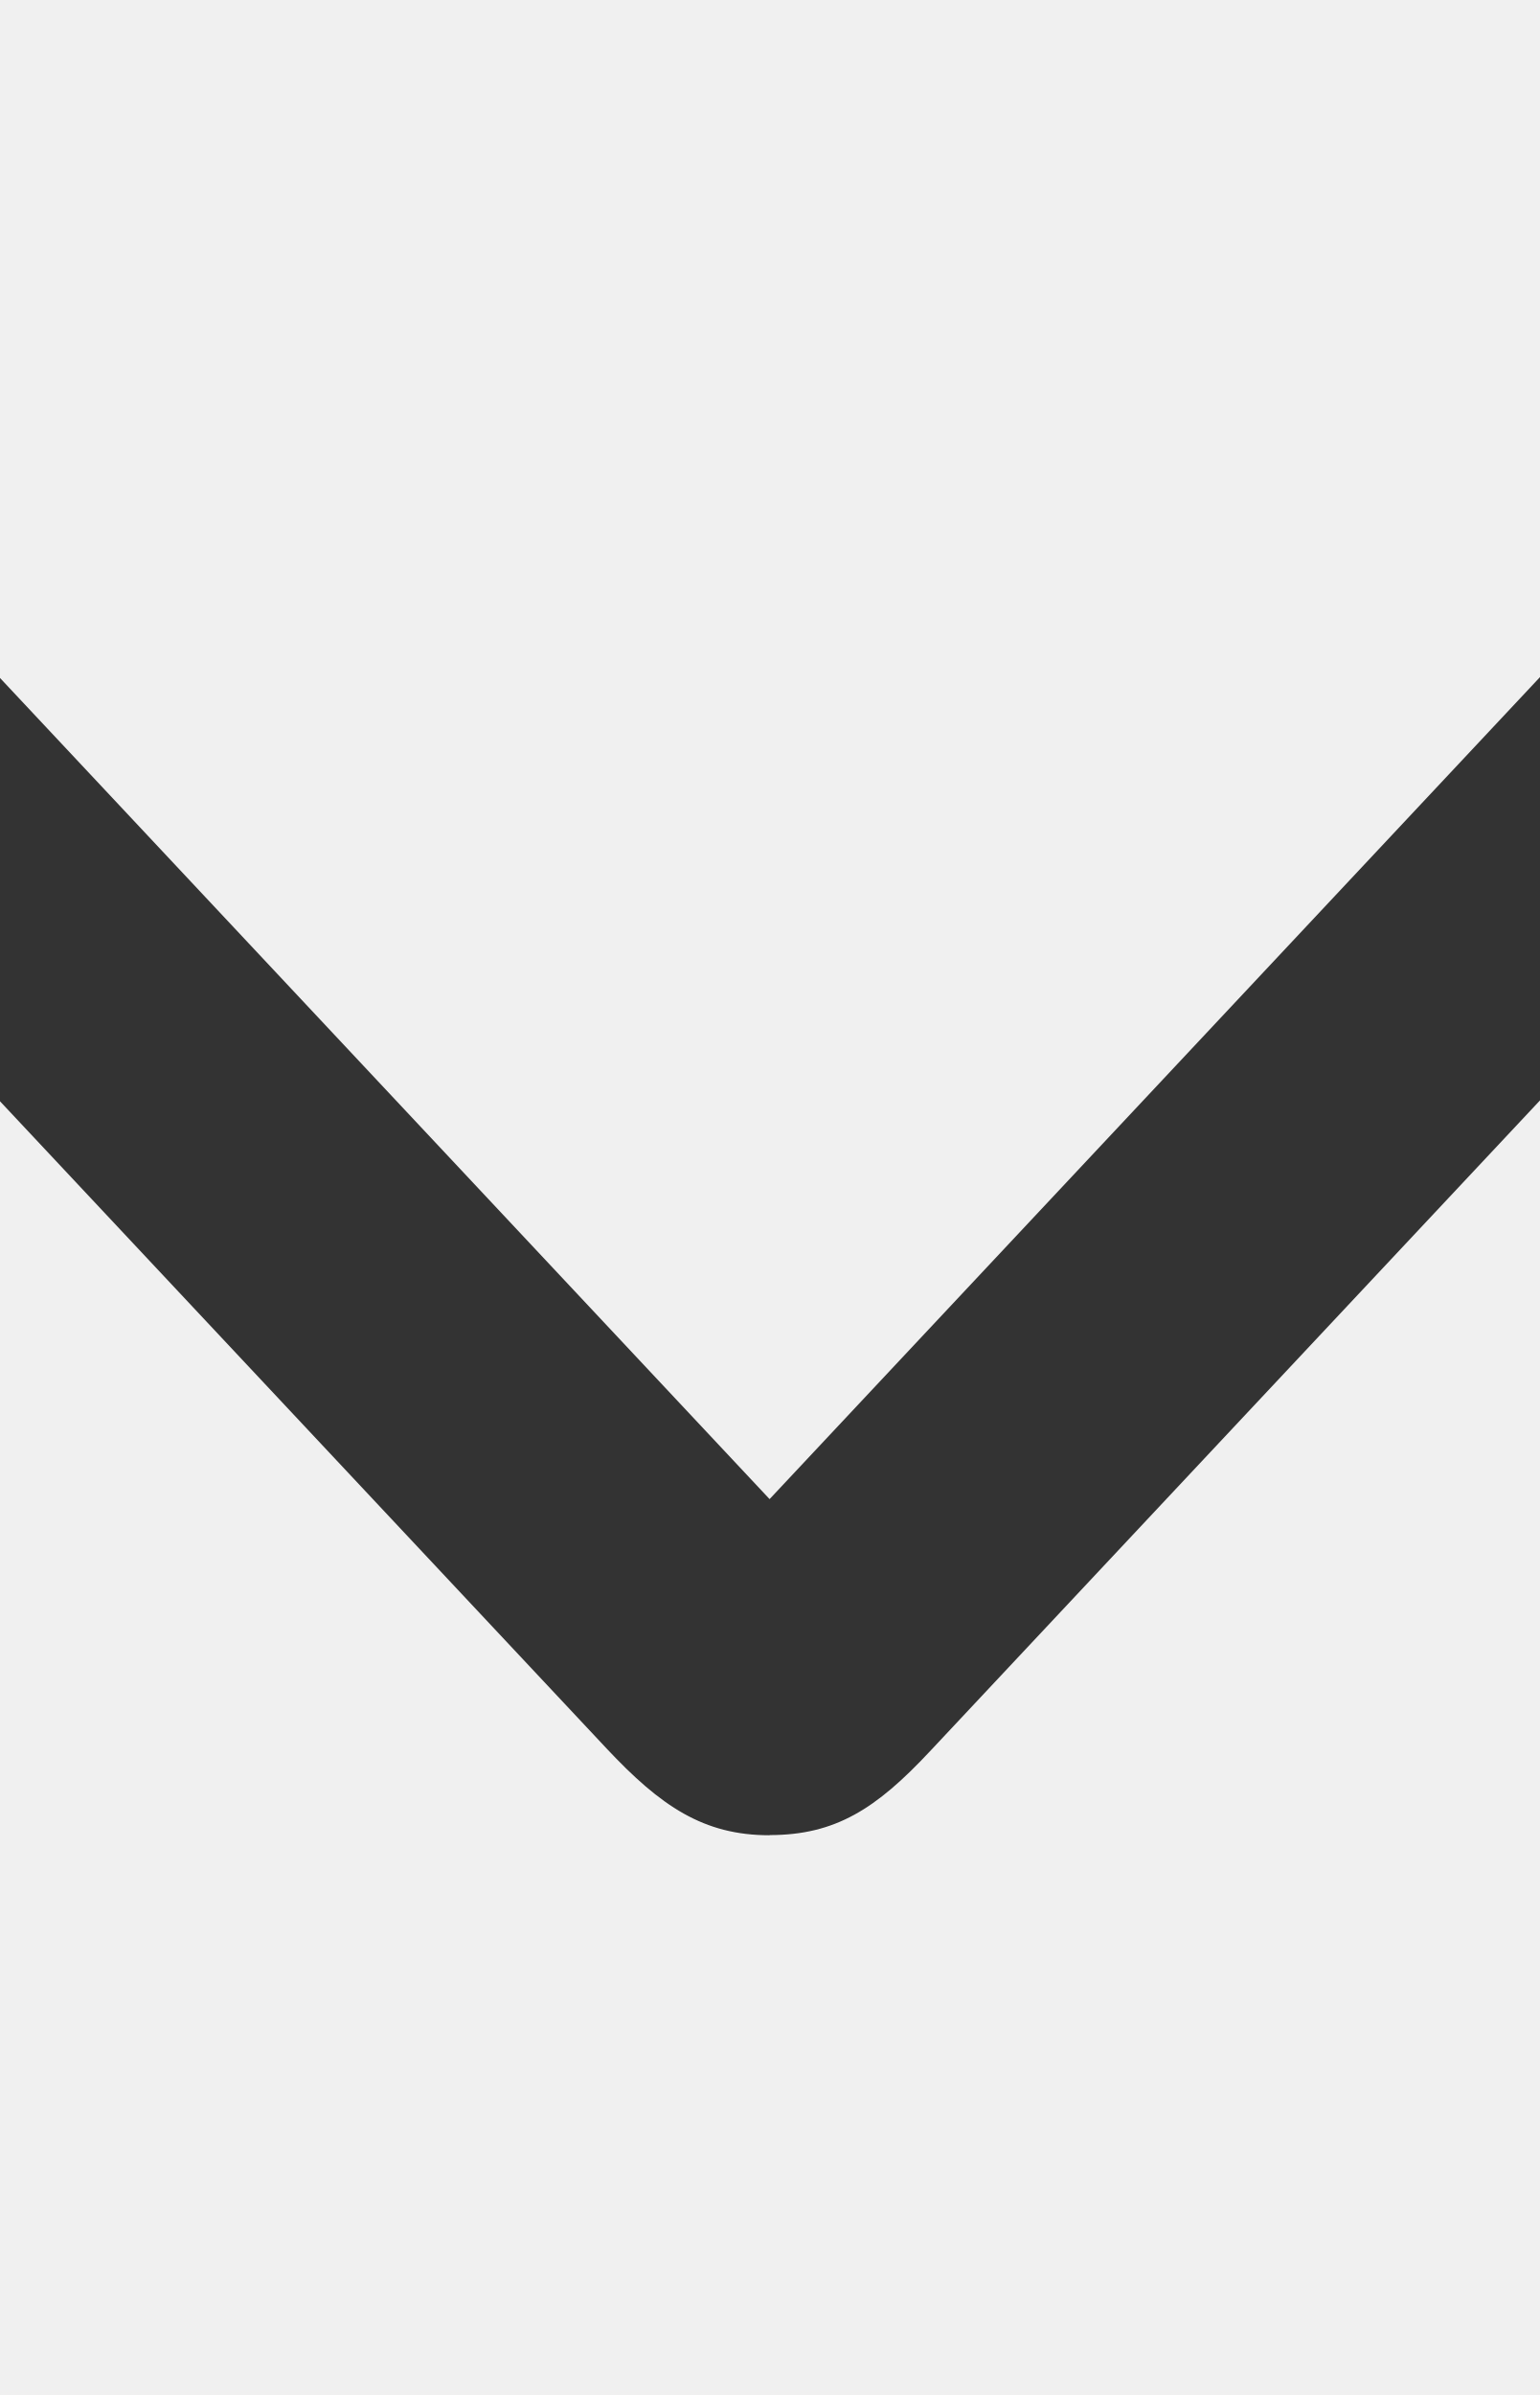
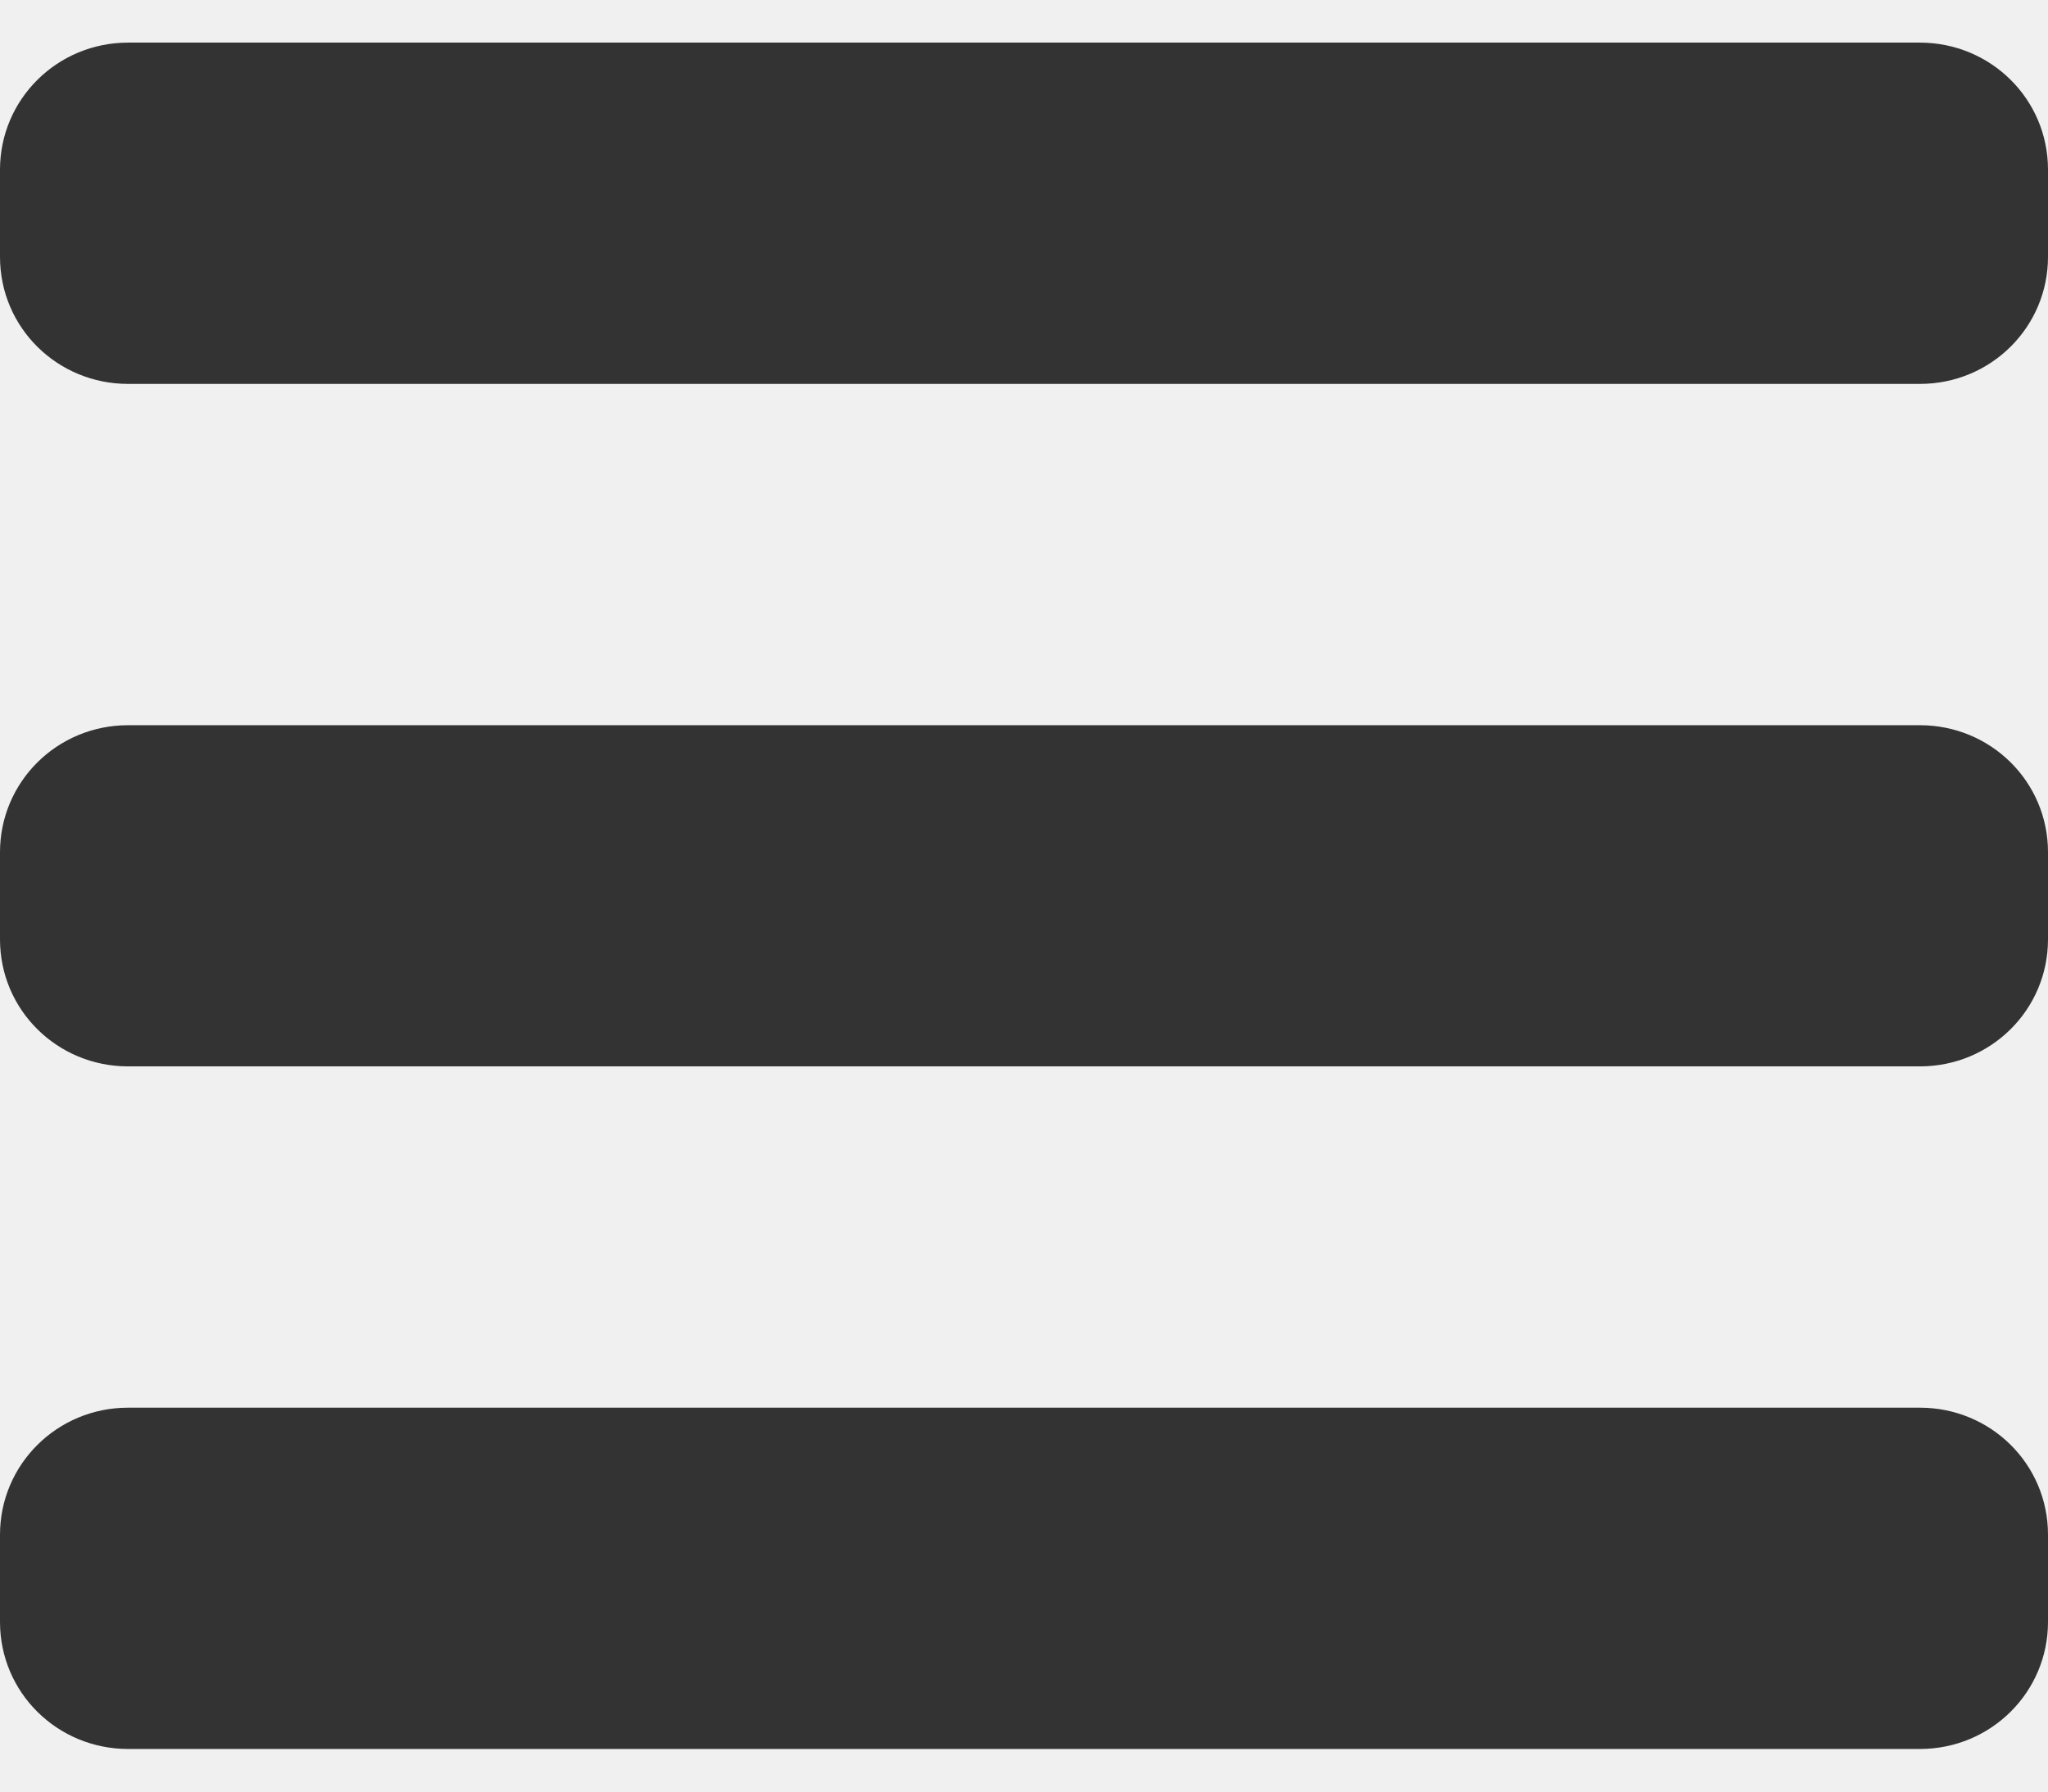
- <svg xmlns="http://www.w3.org/2000/svg" xmlns:xlink="http://www.w3.org/1999/xlink" version="1.1" viewBox="0 0 9 14">
+ <svg xmlns="http://www.w3.org/2000/svg" xmlns:xlink="http://www.w3.org/1999/xlink" width="16px" height="14px" viewBox="0 0 16 14" version="1.1">
  <defs>
-     <path id="d" d="m7.5 11.727c-0.386 0-0.624-0.155-0.935-0.487l-5.387-5.746c-0.32-0.342-0.32-0.896 0-1.237 0.32-0.342 0.84-0.342 1.16 0l5.162 5.506 5.162-5.506c0.32-0.342 0.84-0.342 1.16 0s0.32 0.896 0 1.237c0 0-3.579 3.817-5.368 5.726-0.318 0.339-0.568 0.508-0.954 0.508z" />
+     <path d="M0,3.326 C0,2.778 0.445,2.333 1.001,2.333 L14.999,2.333 C15.552,2.333 16,2.774 16,3.326 L16,4.007 C16,4.555 15.555,5 14.999,5 L1.001,5 C0.448,5 0,4.56 0,4.007 L0,3.326 Z M0,8.66 C0,8.111 0.445,7.667 1.001,7.667 L14.999,7.667 C15.552,7.667 16,8.107 16,8.66 L16,9.34 C16,9.889 15.555,10.333 14.999,10.333 L1.001,10.333 C0.448,10.333 0,9.893 0,9.34 L0,8.66 Z M0,13.993 C0,13.445 0.445,13 1.001,13 L14.999,13 C15.552,13 16,13.44 16,13.993 L16,14.674 C16,15.222 15.555,15.667 14.999,15.667 L1.001,15.667 C0.448,15.667 0,15.226 0,14.674 L0,13.993 Z" id="path-1" />
  </defs>
-   <g fill="none" fill-rule="evenodd">
-     <g transform="translate(-1283 -608)">
-       <rect width="1366" height="829" fill="#none" />
-       <g transform="translate(40 595)">
-         <g transform="translate(1247.5 20) scale(-1 1) translate(-7.5 -8)">
-           <rect width="15" height="16" />
-           <mask id="c" fill="white">
-             <use xlink:href="#d" />
-           </mask>
-           <g fill="#333" mask="url(#c)">
-             <g transform="translate(-76.875 -57)">
-               <polygon points="0 0 169 0 169 130 0 130" />
-             </g>
-           </g>
-         </g>
+   <g id="Final" stroke="none" stroke-width="1" fill="none" fill-rule="evenodd">
+     <g id="v1-1-1-mobile-home" transform="translate(-339, -70)">
+       <g id="Direct-/-Icons-/-List-/-M" transform="translate(339, 68)">
+         <mask id="mask-2" fill="white">
+           <use xlink:href="#path-1" />
+         </mask>
+         <use id="icon_list_m" fill="#333333" xlink:href="#path-1" />
      </g>
    </g>
  </g>
</svg>
